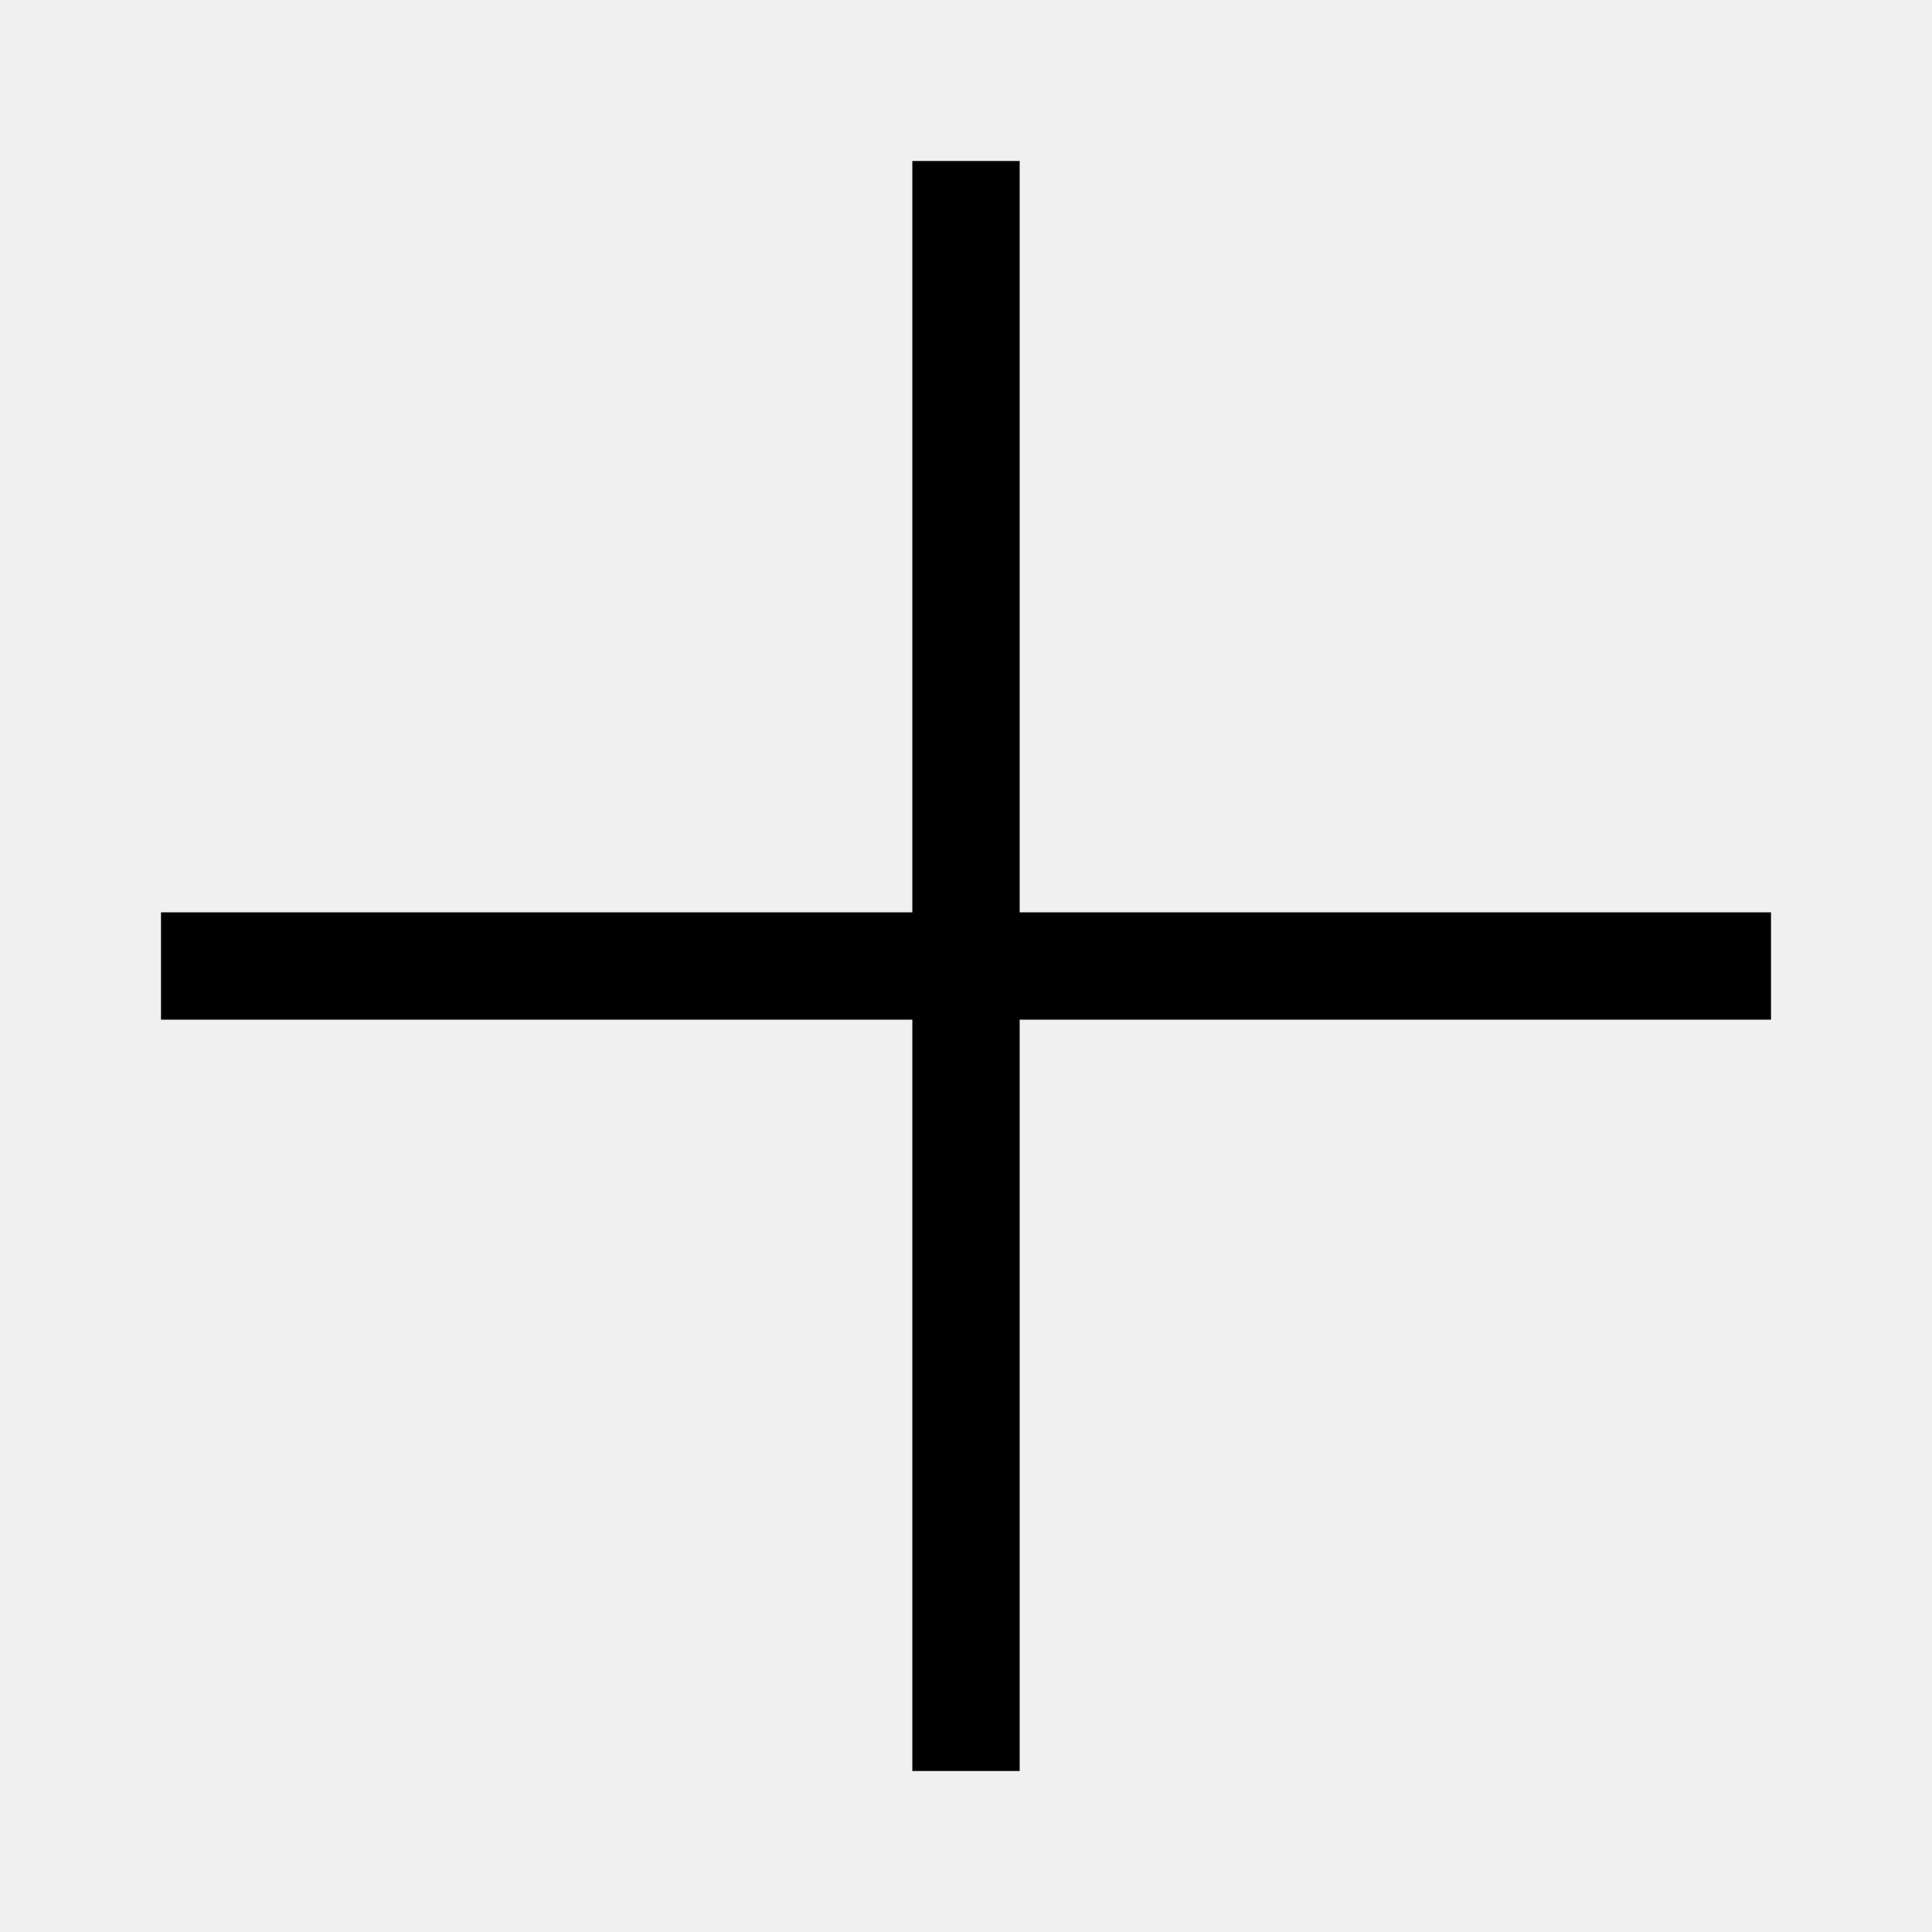
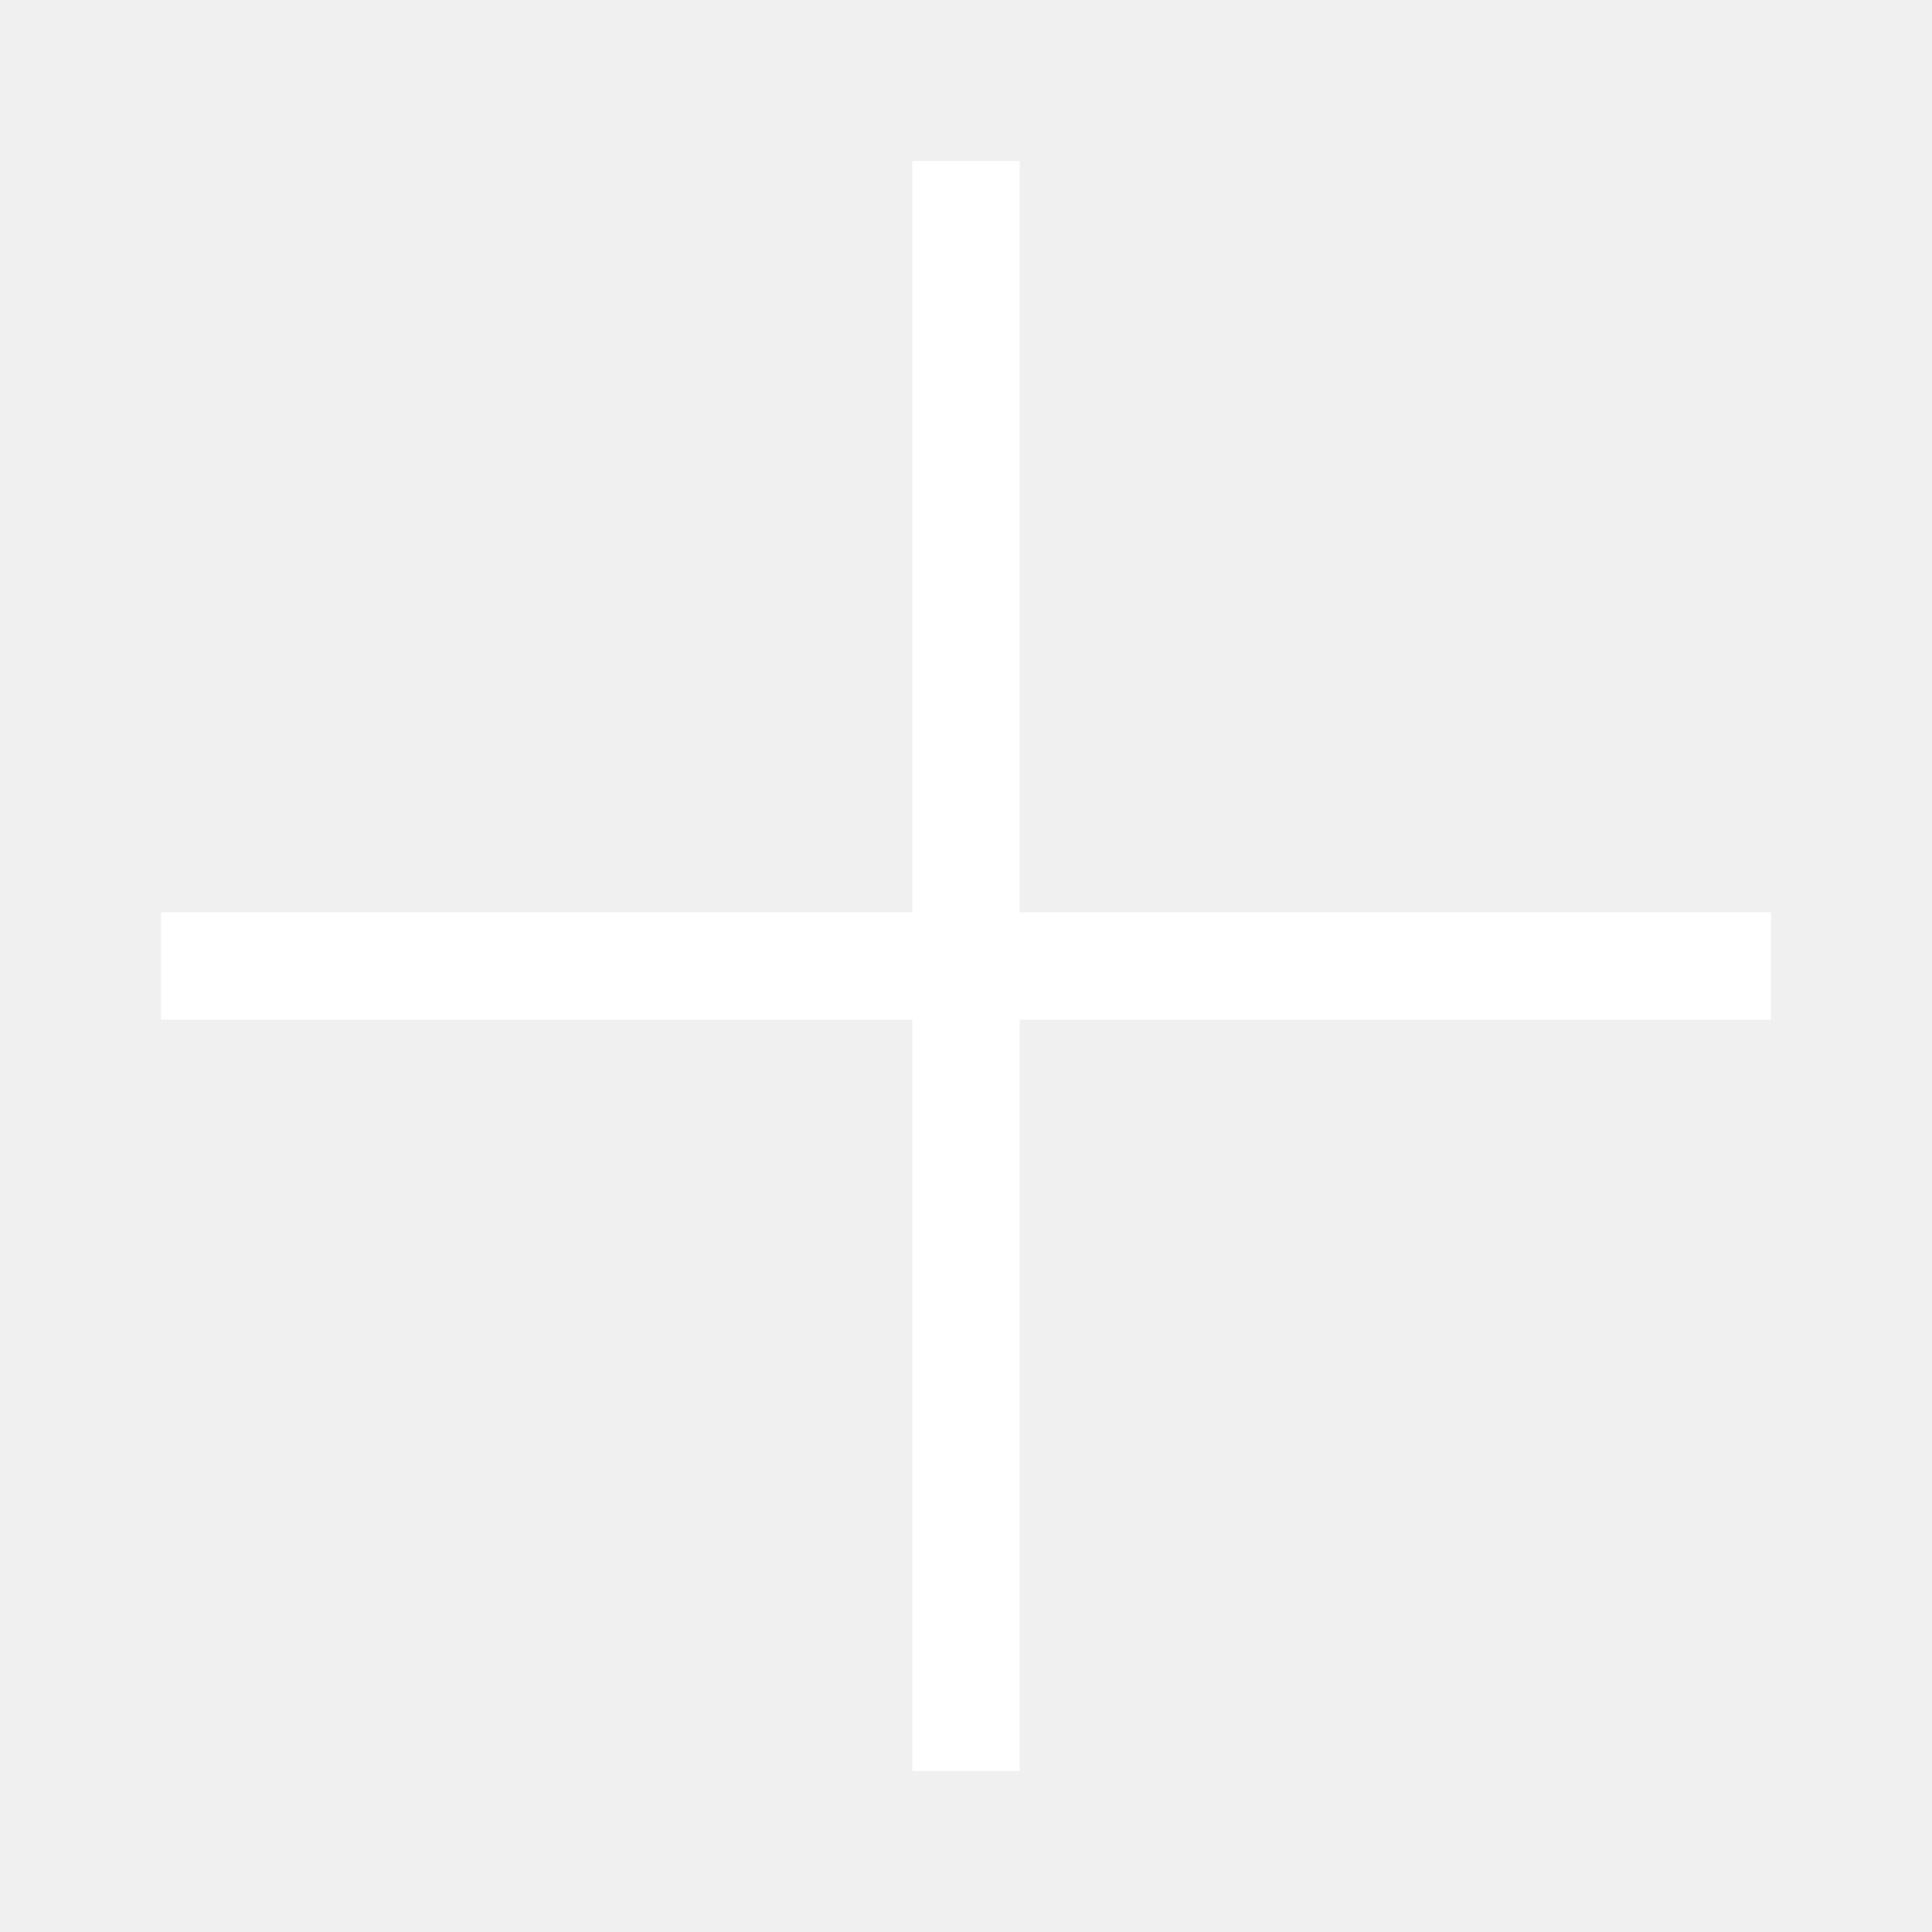
<svg xmlns="http://www.w3.org/2000/svg" fill="none" role="img" viewBox="0 0 36 36" width="36" height="36" data-icon="PlusLarge" aria-hidden="true" class="elj7tfr3 default-ltr-cache-1k5iouc-Icon-StyledAccordionIcon e164gv2o4">
-   <path fill-rule="evenodd" clip-rule="evenodd" d="M17 17V3H19V17H33V19H19V33H17V19H3V17H17Z" fill="currentColor" />
+   <path fill-rule="evenodd" clip-rule="evenodd" d="M17 17V3H19V17H33V19H19V33H17V19H3V17H17Z" fill="#fff" />
</svg>
